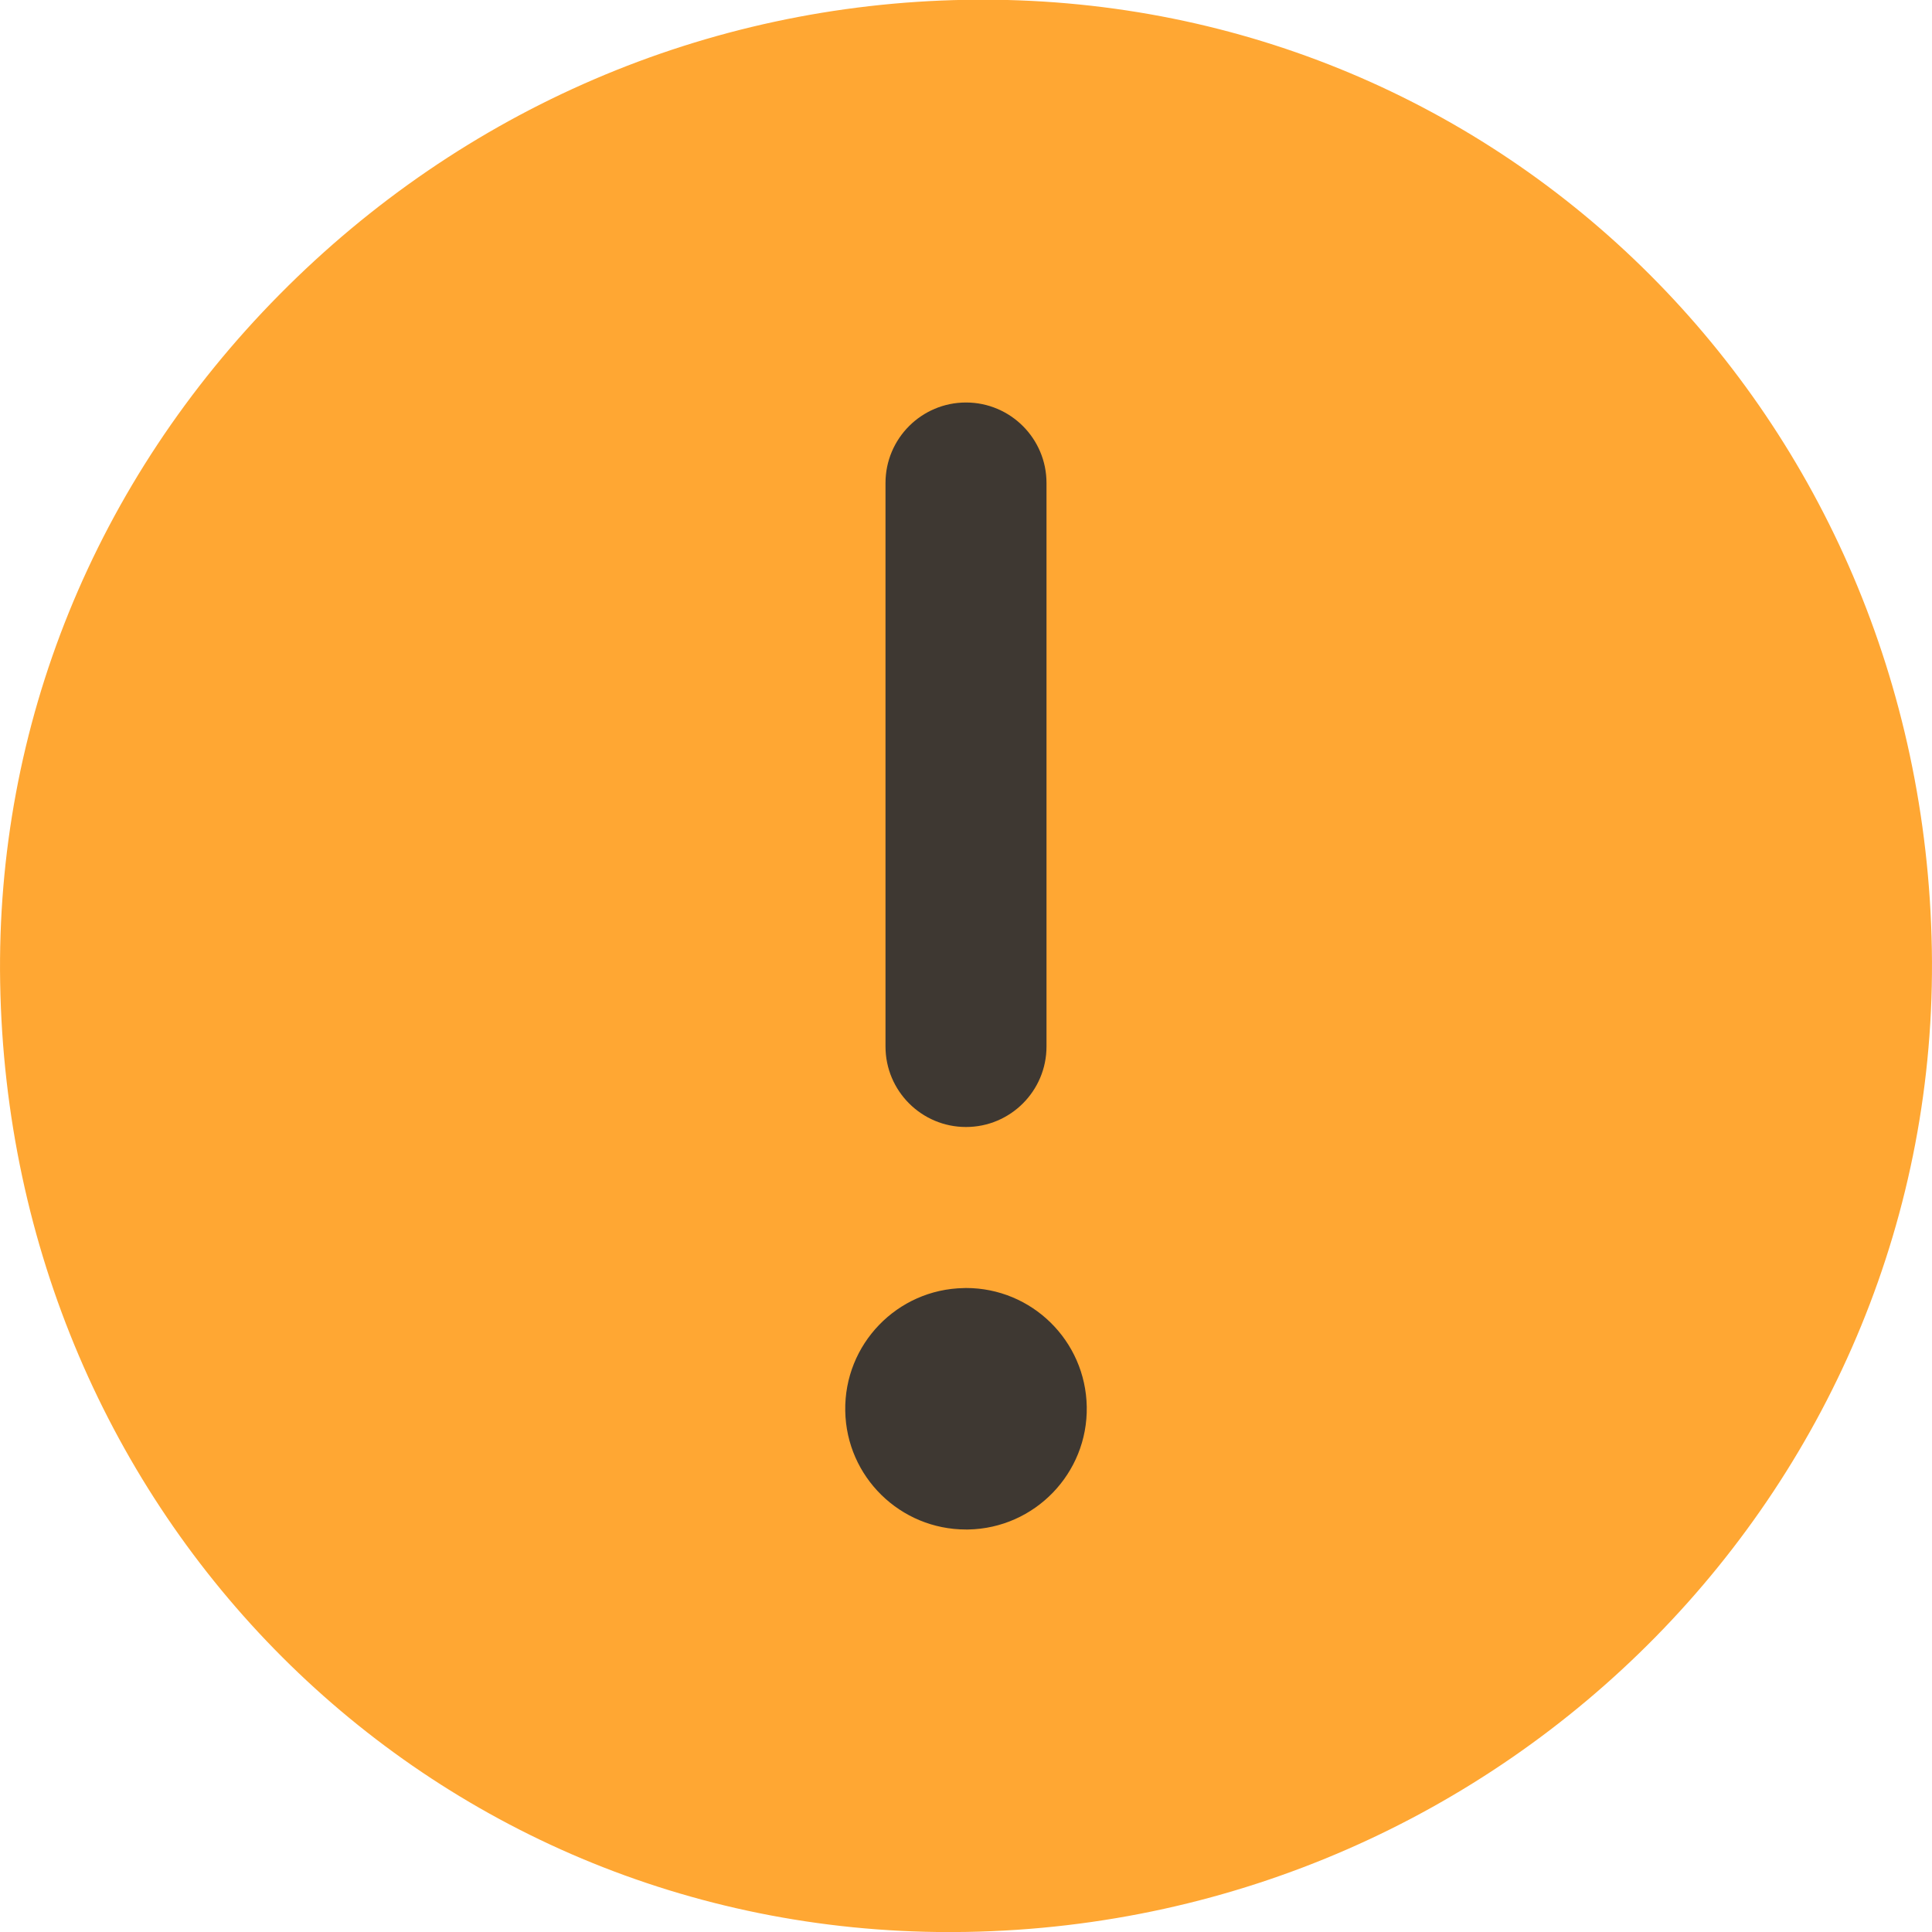
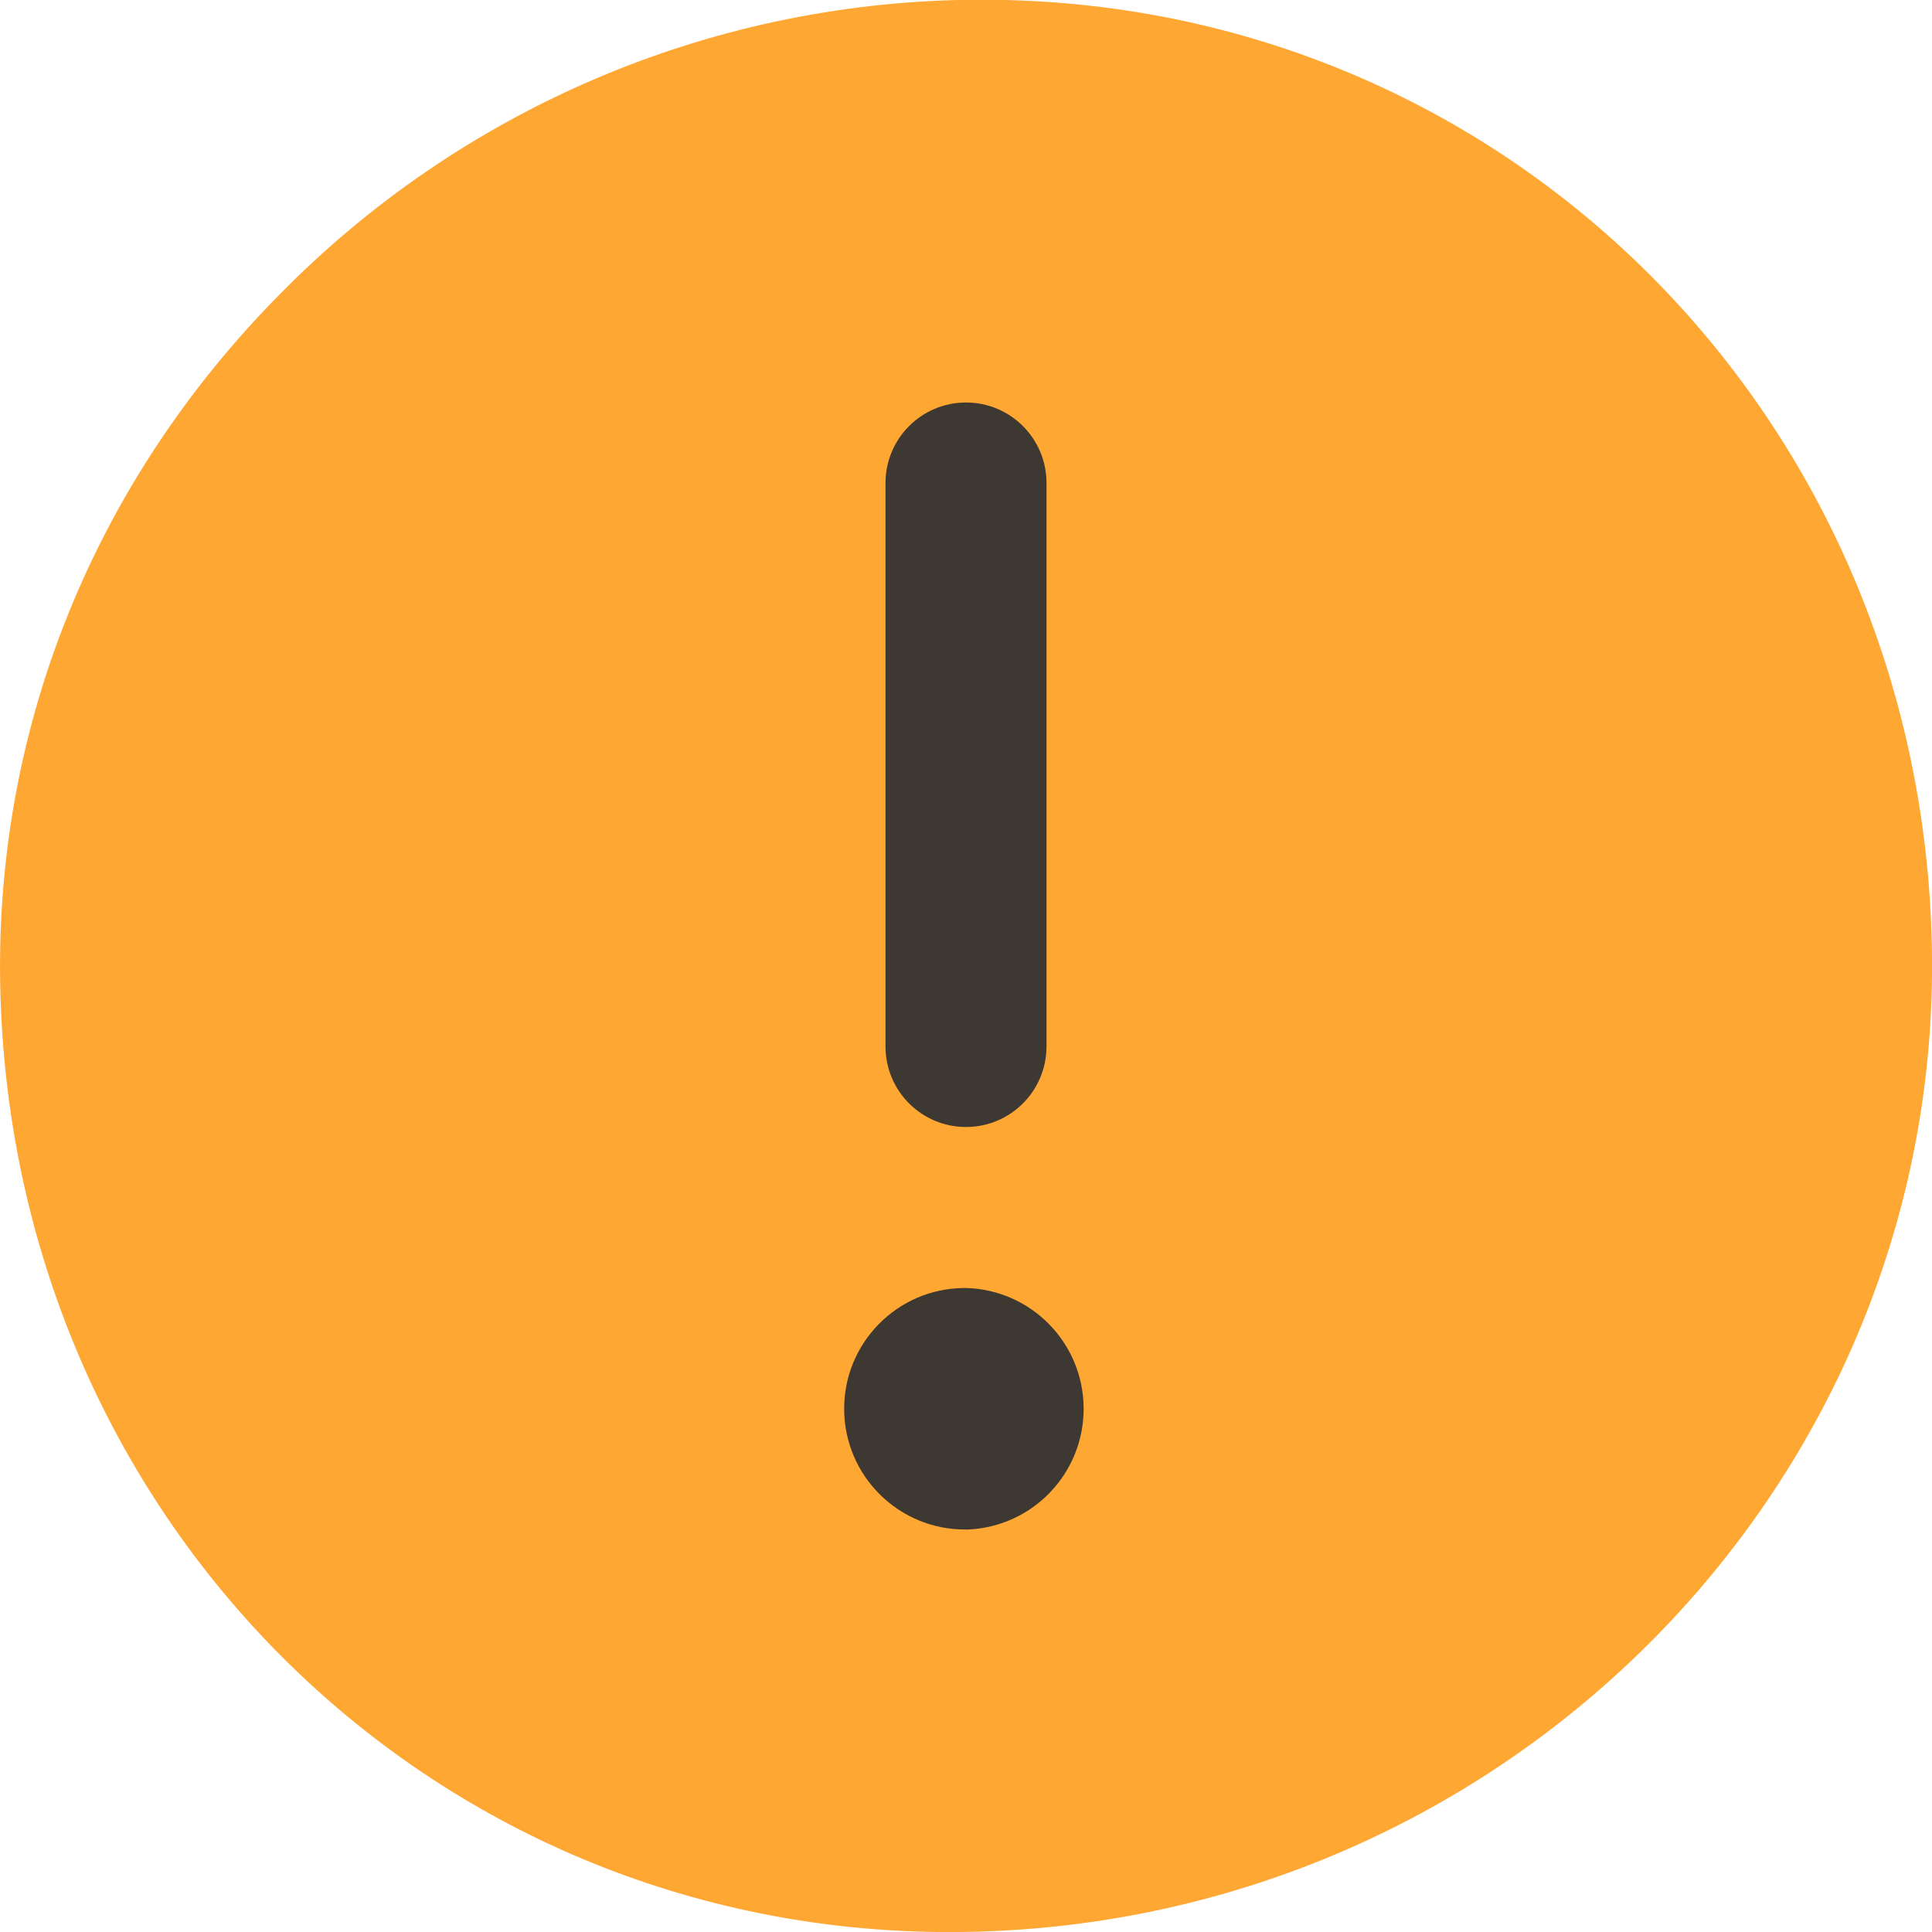
- <svg xmlns="http://www.w3.org/2000/svg" width="24px" height="24px" viewBox="0 0 24 24" version="1.1">
-   <g id="-----↳-Avtaleoversikt-veileder" stroke="none" stroke-width="1" fill="none" fill-rule="evenodd">
-     <g id="Artboard" transform="translate(-21, -208)">
-       <g id="icon/-feedback/-report-problem-circle" transform="translate(21, 208)">
-         <path d="M12.205,-0.004 L11.991,-0.002 C8.777,0.054 5.752,1.354 3.474,3.657 C1.179,5.976 -0.053,9.013 0.002,12.208 C0.117,18.821 5.298,24.001 11.797,24.001 L12.009,23.999 C18.735,23.883 24.114,18.404 23.998,11.79 C23.884,5.177 18.703,-0.004 12.205,-0.004 Z" id="Shape" fill="#FFA733" fill-rule="nonzero" />
-         <g id="Group" stroke-width="1" fill-rule="evenodd" transform="translate(10.5, 5)" fill="#3E3832">
-           <path d="M1.527,14 C1.518,14 1.509,14 1.5,14 C0.683,14 0.014,13.346 0,12.527 C-0.015,11.699 0.645,11.015 1.473,11.001 C1.482,11.001 1.491,11 1.5,11 C2.318,11 2.985,11.655 3,12.474 C3.015,13.302 2.354,13.985 1.527,14 Z" id="Path" />
-           <path d="M1.5,0 C2.052,0 2.5,0.448 2.5,1 L2.5,8 C2.5,8.552 2.052,9 1.5,9 C0.948,9 0.5,8.552 0.5,8 L0.5,1 C0.5,0.448 0.948,0 1.5,0 Z" id="Rectangle" fill-rule="nonzero" />
-         </g>
-       </g>
+ <svg xmlns="http://www.w3.org/2000/svg" width="24" height="24">
+   <g fill="none" fill-rule="evenodd">
+     <path d="M12.205-.004l-.214.002a12.225 12.225 0 00-8.517 3.659C1.179 5.977-.053 9.013.002 12.208c.115 6.613 5.296 11.793 11.795 11.793l.212-.002c6.726-.116 12.105-5.595 11.99-12.21C23.883 5.178 18.702-.003 12.204-.003z" fill="#FFA733" fill-rule="nonzero" />
+     <g fill="#3E3832">
+       <path d="M12.027 19H12A1.499 1.499 0 0111.973 16L12 16a1.501 1.501 0 01.027 3z" />
+       <path d="M12 5a1 1 0 011 1v7a1 1 0 11-2 0V6a1 1 0 011-1z" fill-rule="nonzero" />
    </g>
  </g>
</svg>
